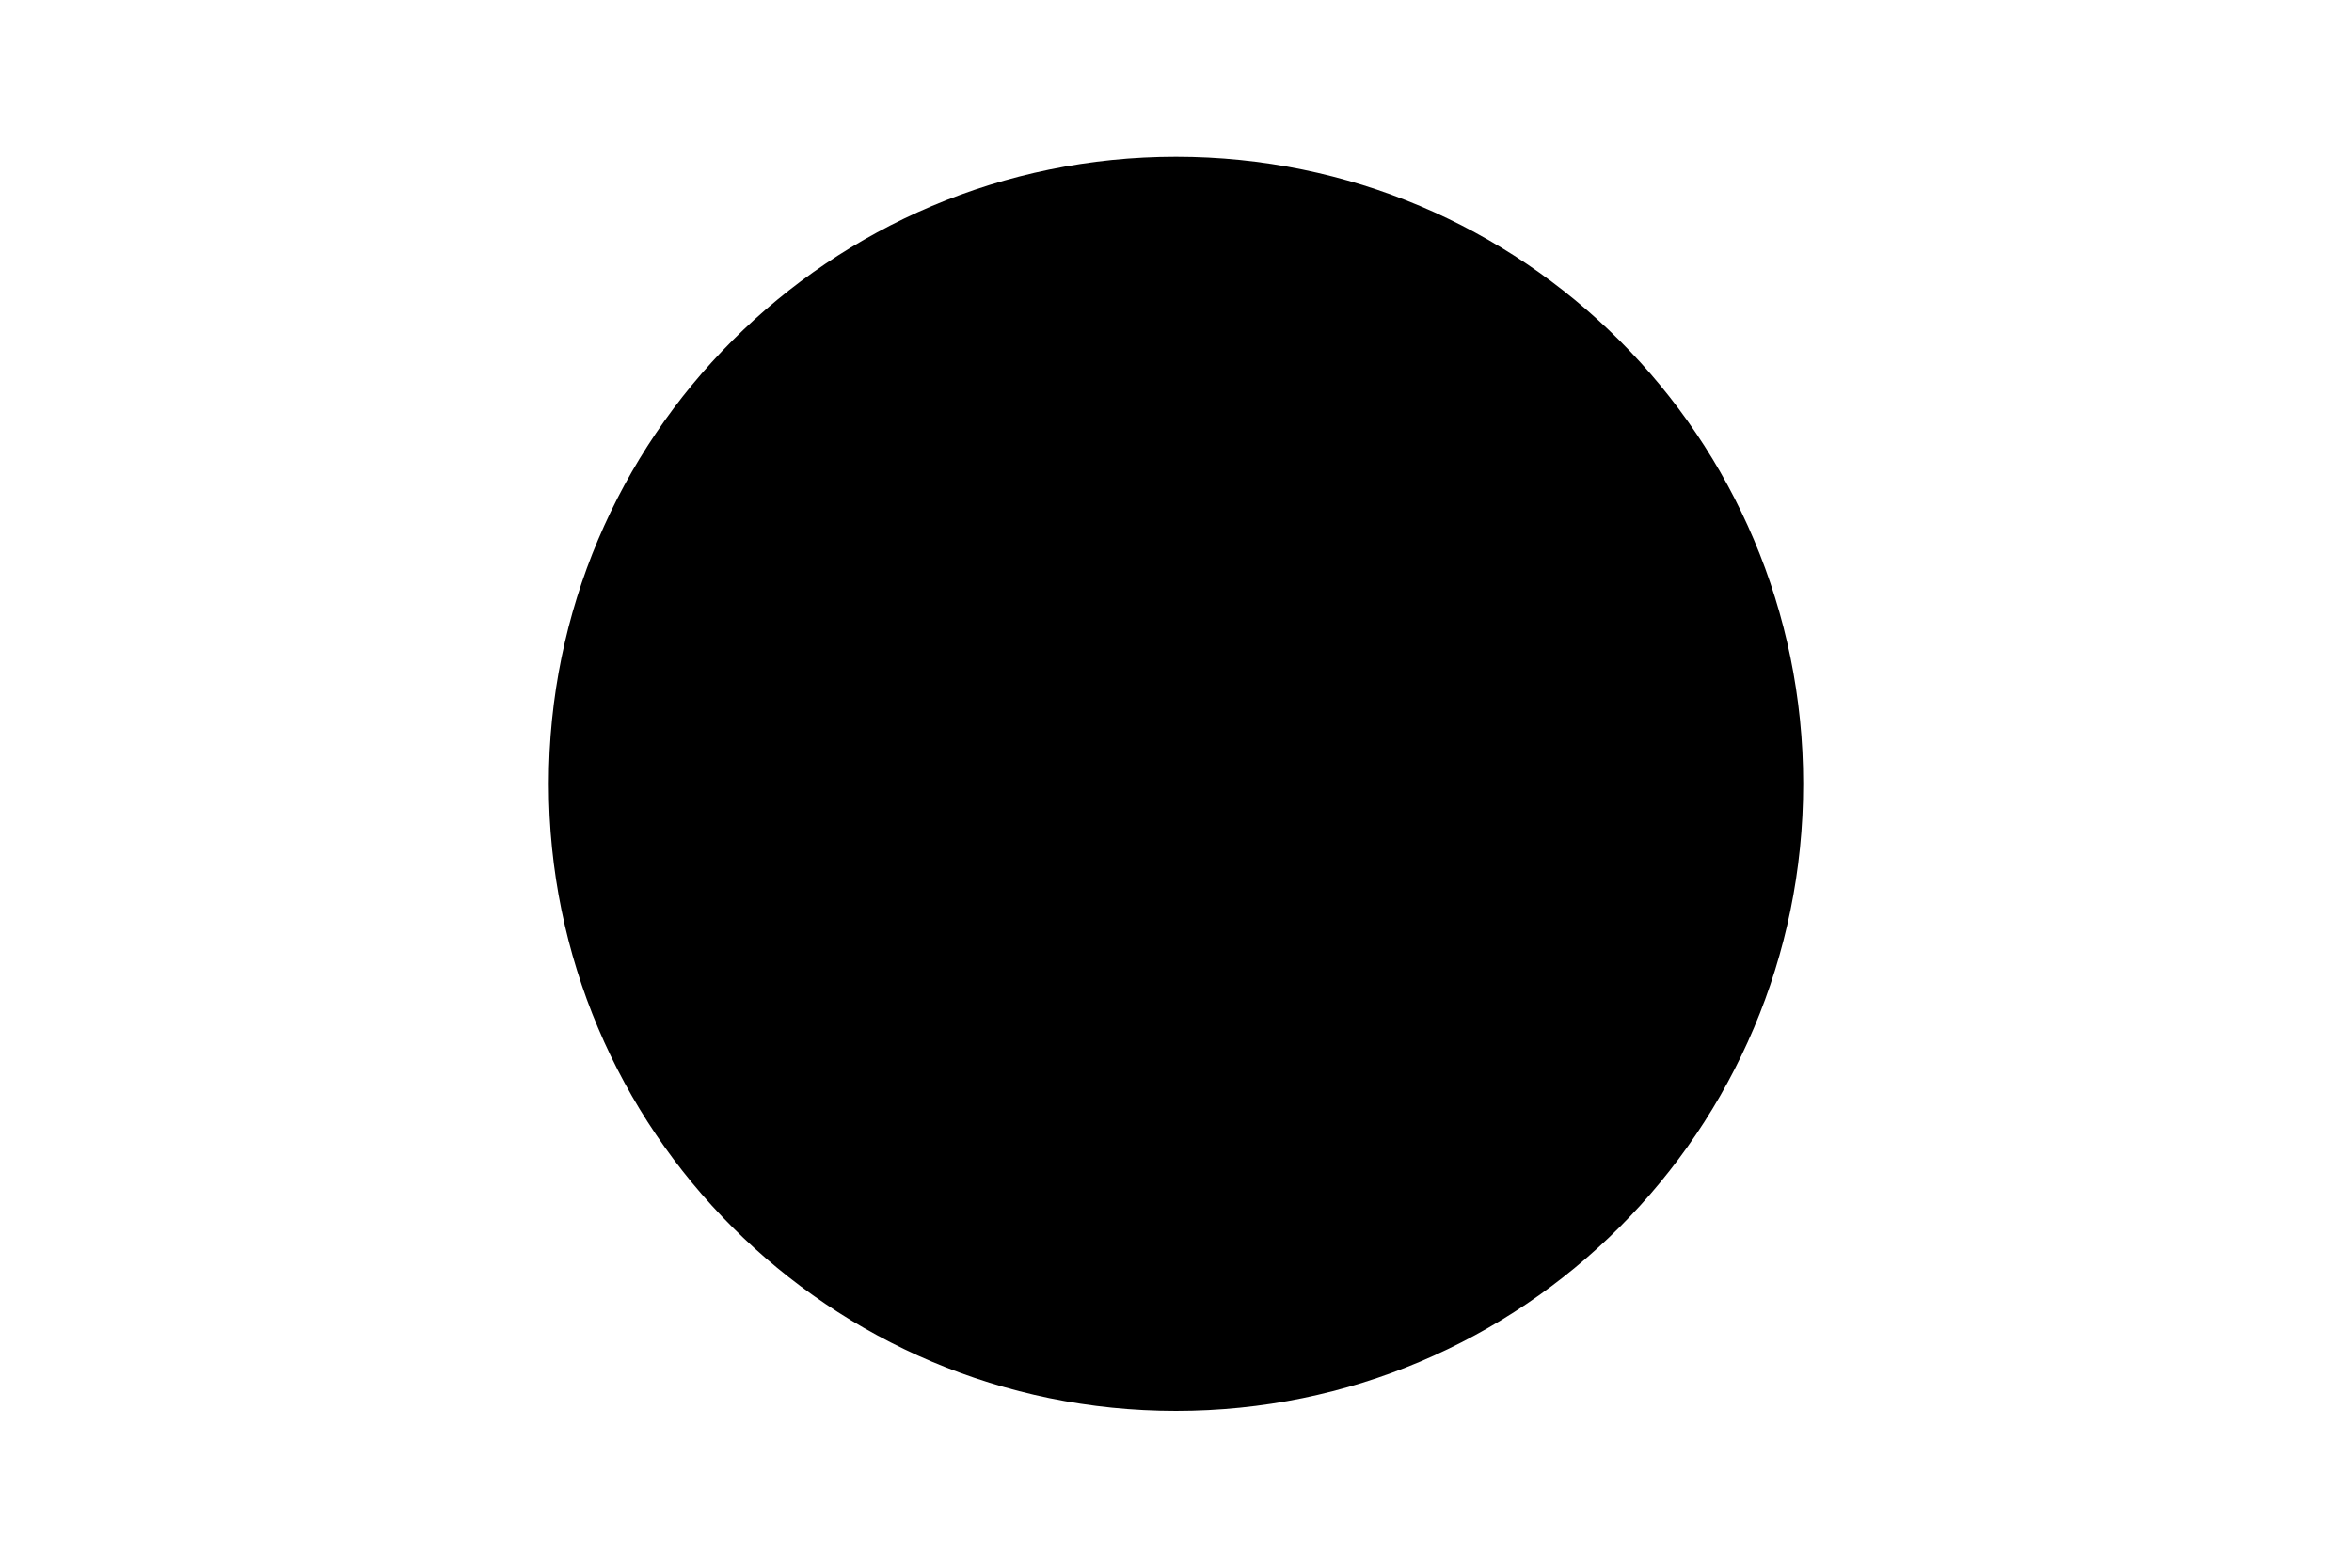
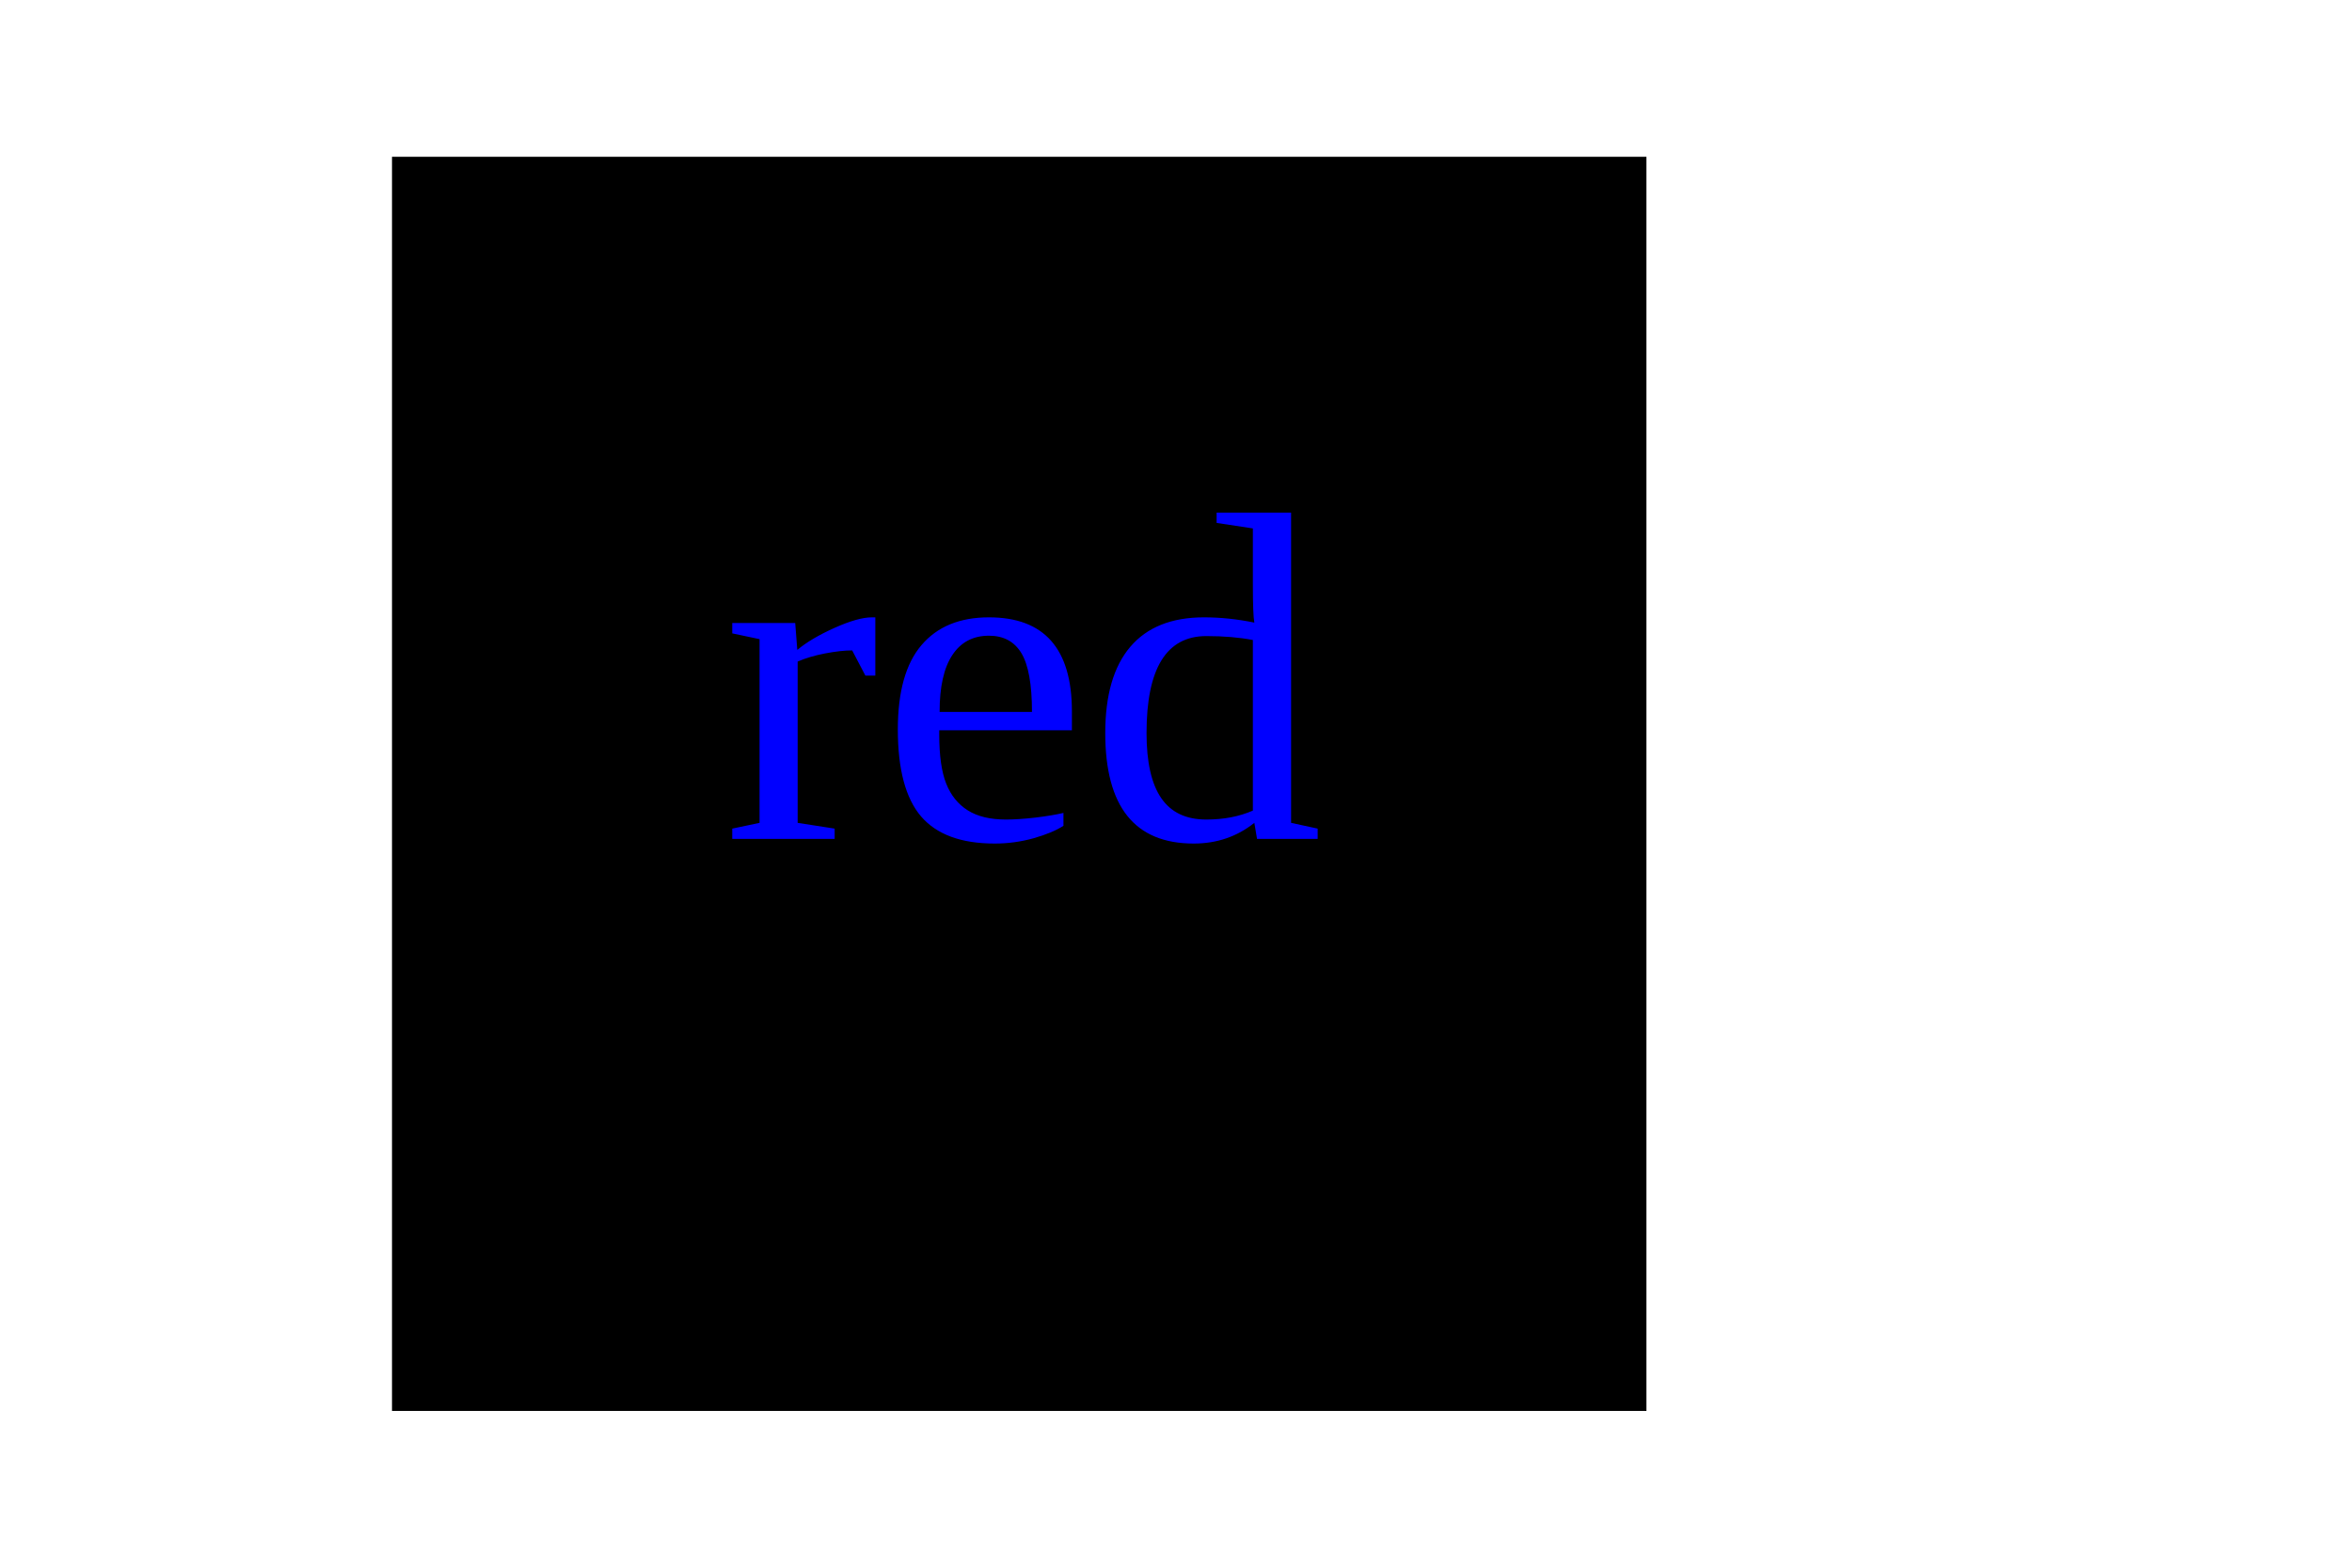
<svg xmlns="http://www.w3.org/2000/svg" version="1.1" width="300" height="200">
-   <circle cx="150" cy="100" r="80" fill="sdfkl;ja" />
-   <text x="50%" y="50%" font-size="60px" dominant-baseline="middle" text-anchor="middle" fill="bluew">BVC</text>
+   <rect x="50" y="20" width="160" height="160" fill="dfdsffs" />
+   <text x="43.5%" y="60%" font-size="60px" dominant-baseline="text-bottom" text-anchor="middle" fill="blue">red</text>
</svg>
